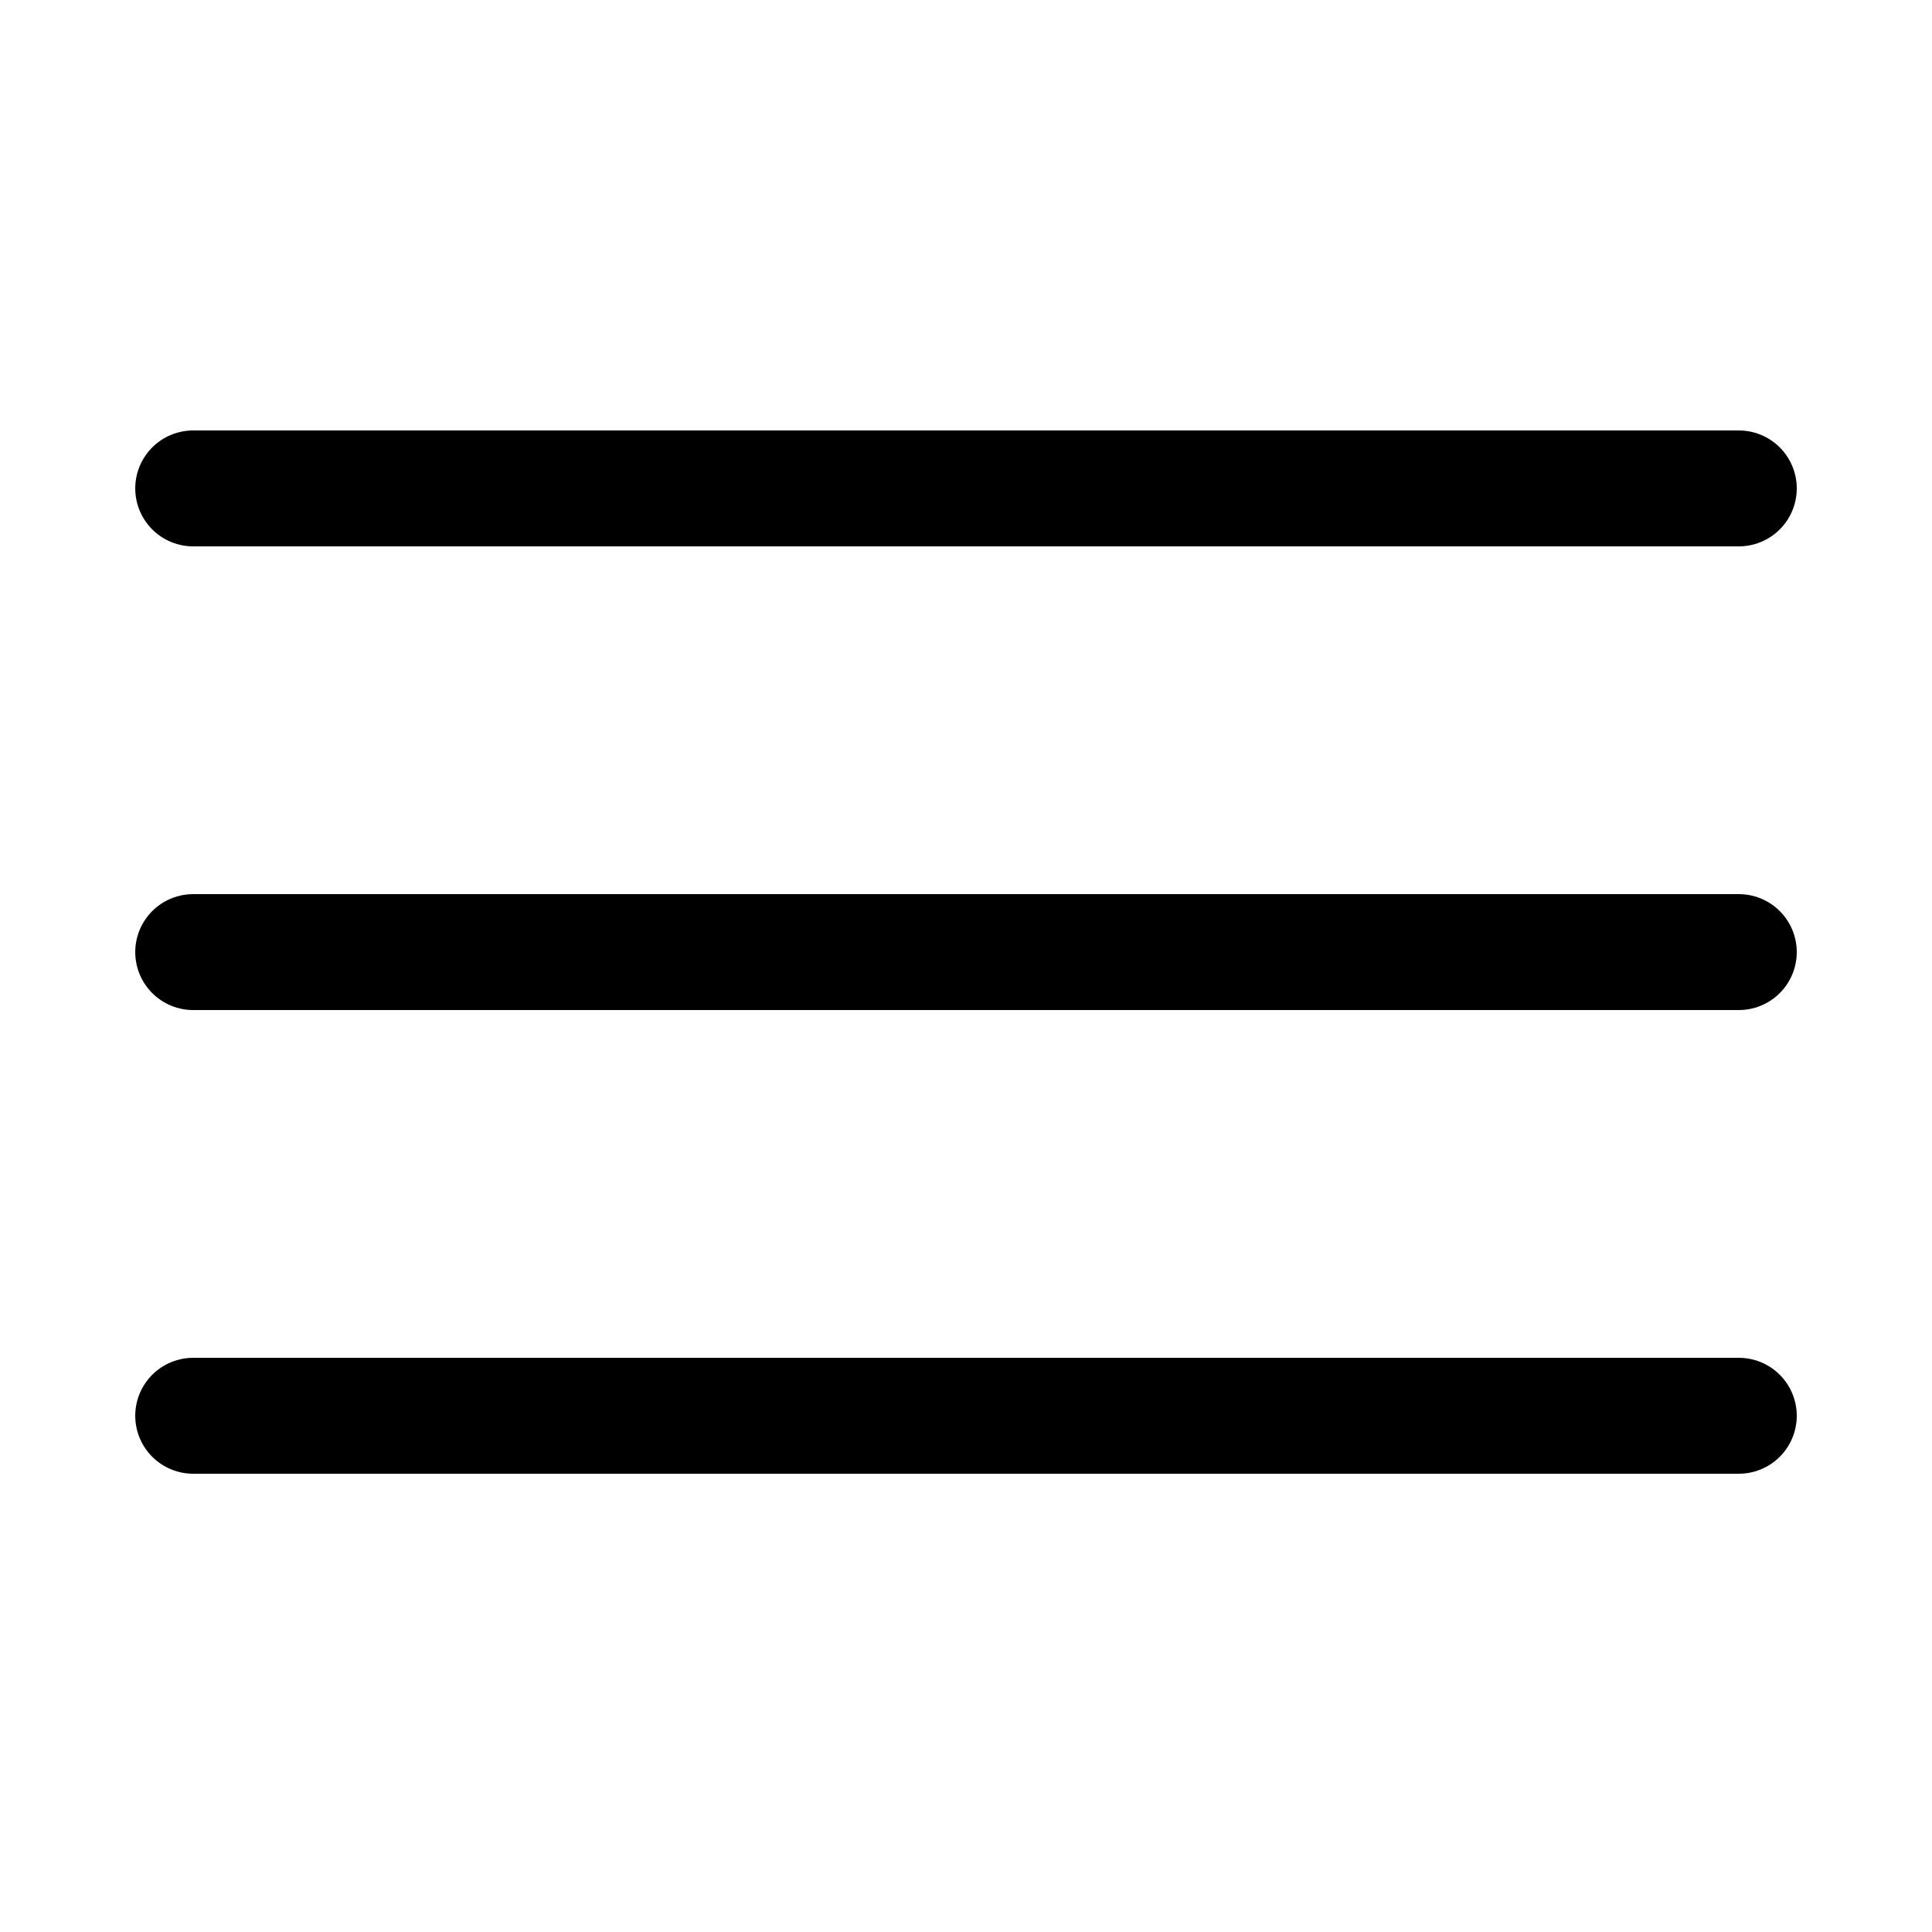
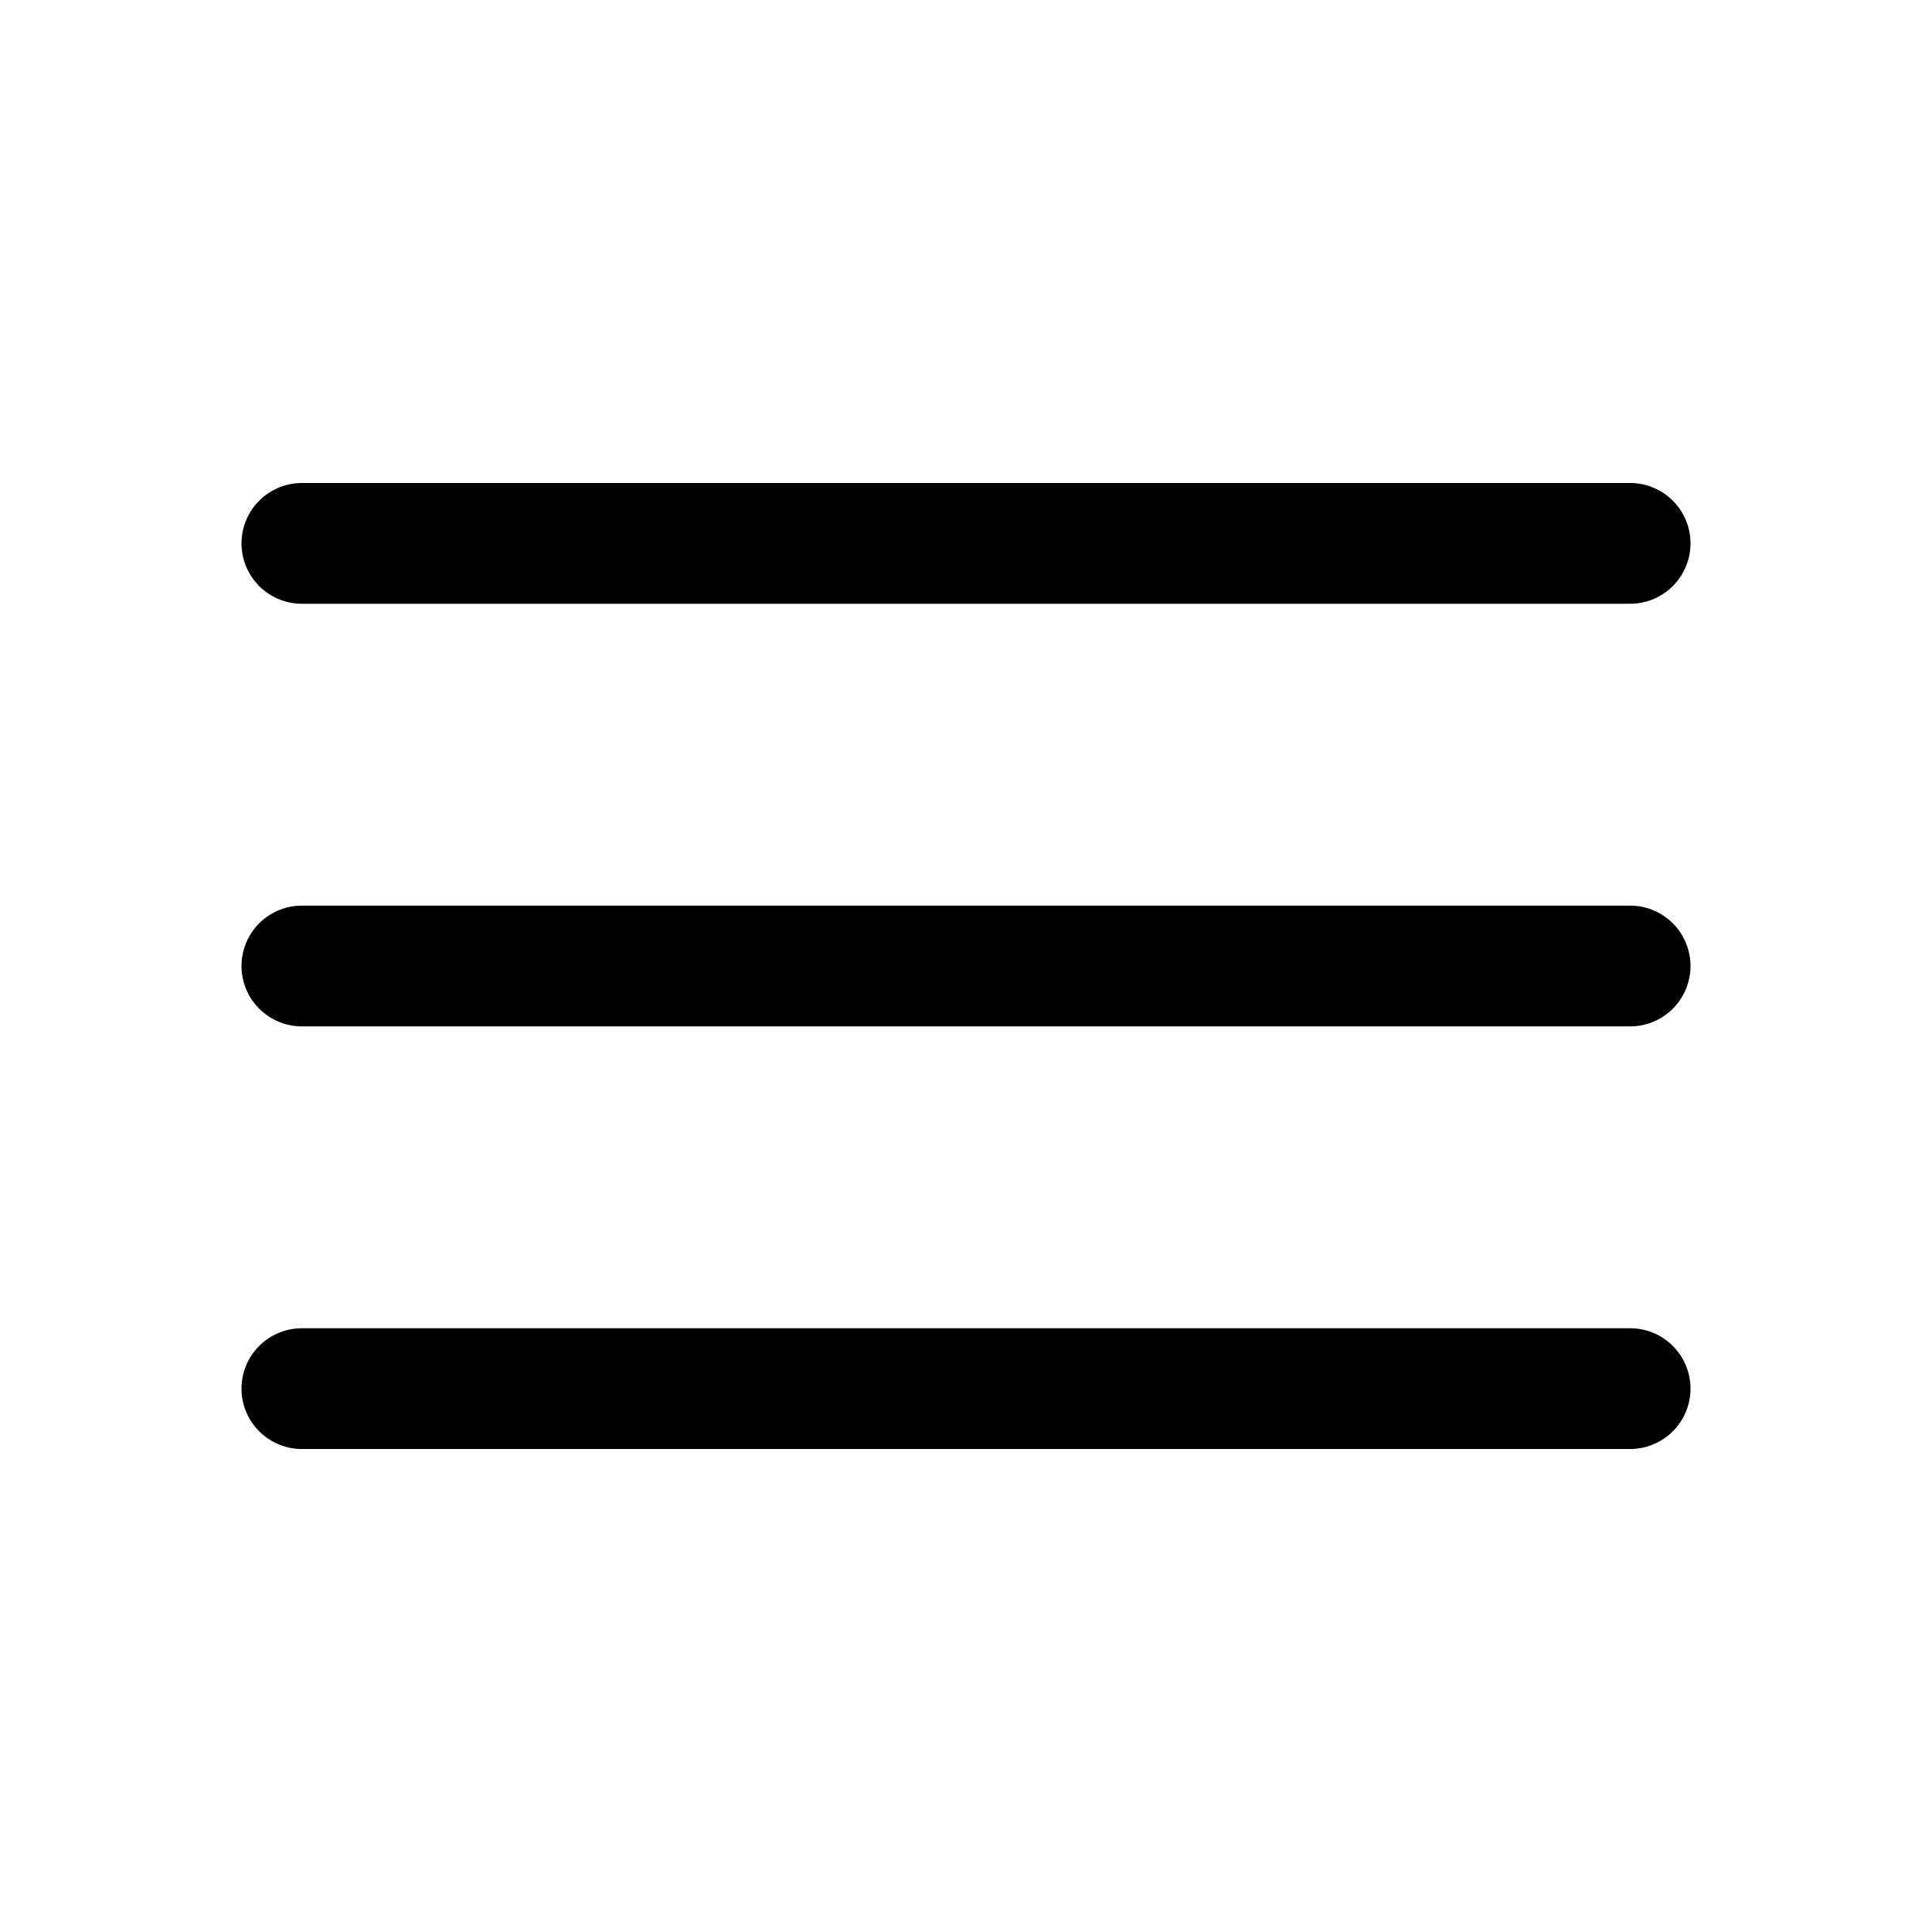
- <svg xmlns="http://www.w3.org/2000/svg" width="800px" height="800px" viewBox="-0.5 0 25 25" fill="none">
-   <path d="M2 12.32H22" stroke="#000000" stroke-width="1.5" stroke-linecap="round" stroke-linejoin="round" />
-   <path d="M2 18.32H22" stroke="#000000" stroke-width="1.5" stroke-linecap="round" stroke-linejoin="round" />
-   <path d="M2 6.32H22" stroke="#000000" stroke-width="1.5" stroke-linecap="round" stroke-linejoin="round" />
+ <svg xmlns="http://www.w3.org/2000/svg" fill="none" viewBox="0 0 24 24" stroke-width="1.5" stroke="currentColor" class="w-6 h-6">
+   <path stroke-linecap="round" stroke-linejoin="round" d="M3.75 6.75h16.5M3.75 12h16.5m-16.5 5.25h16.5" />
</svg>
